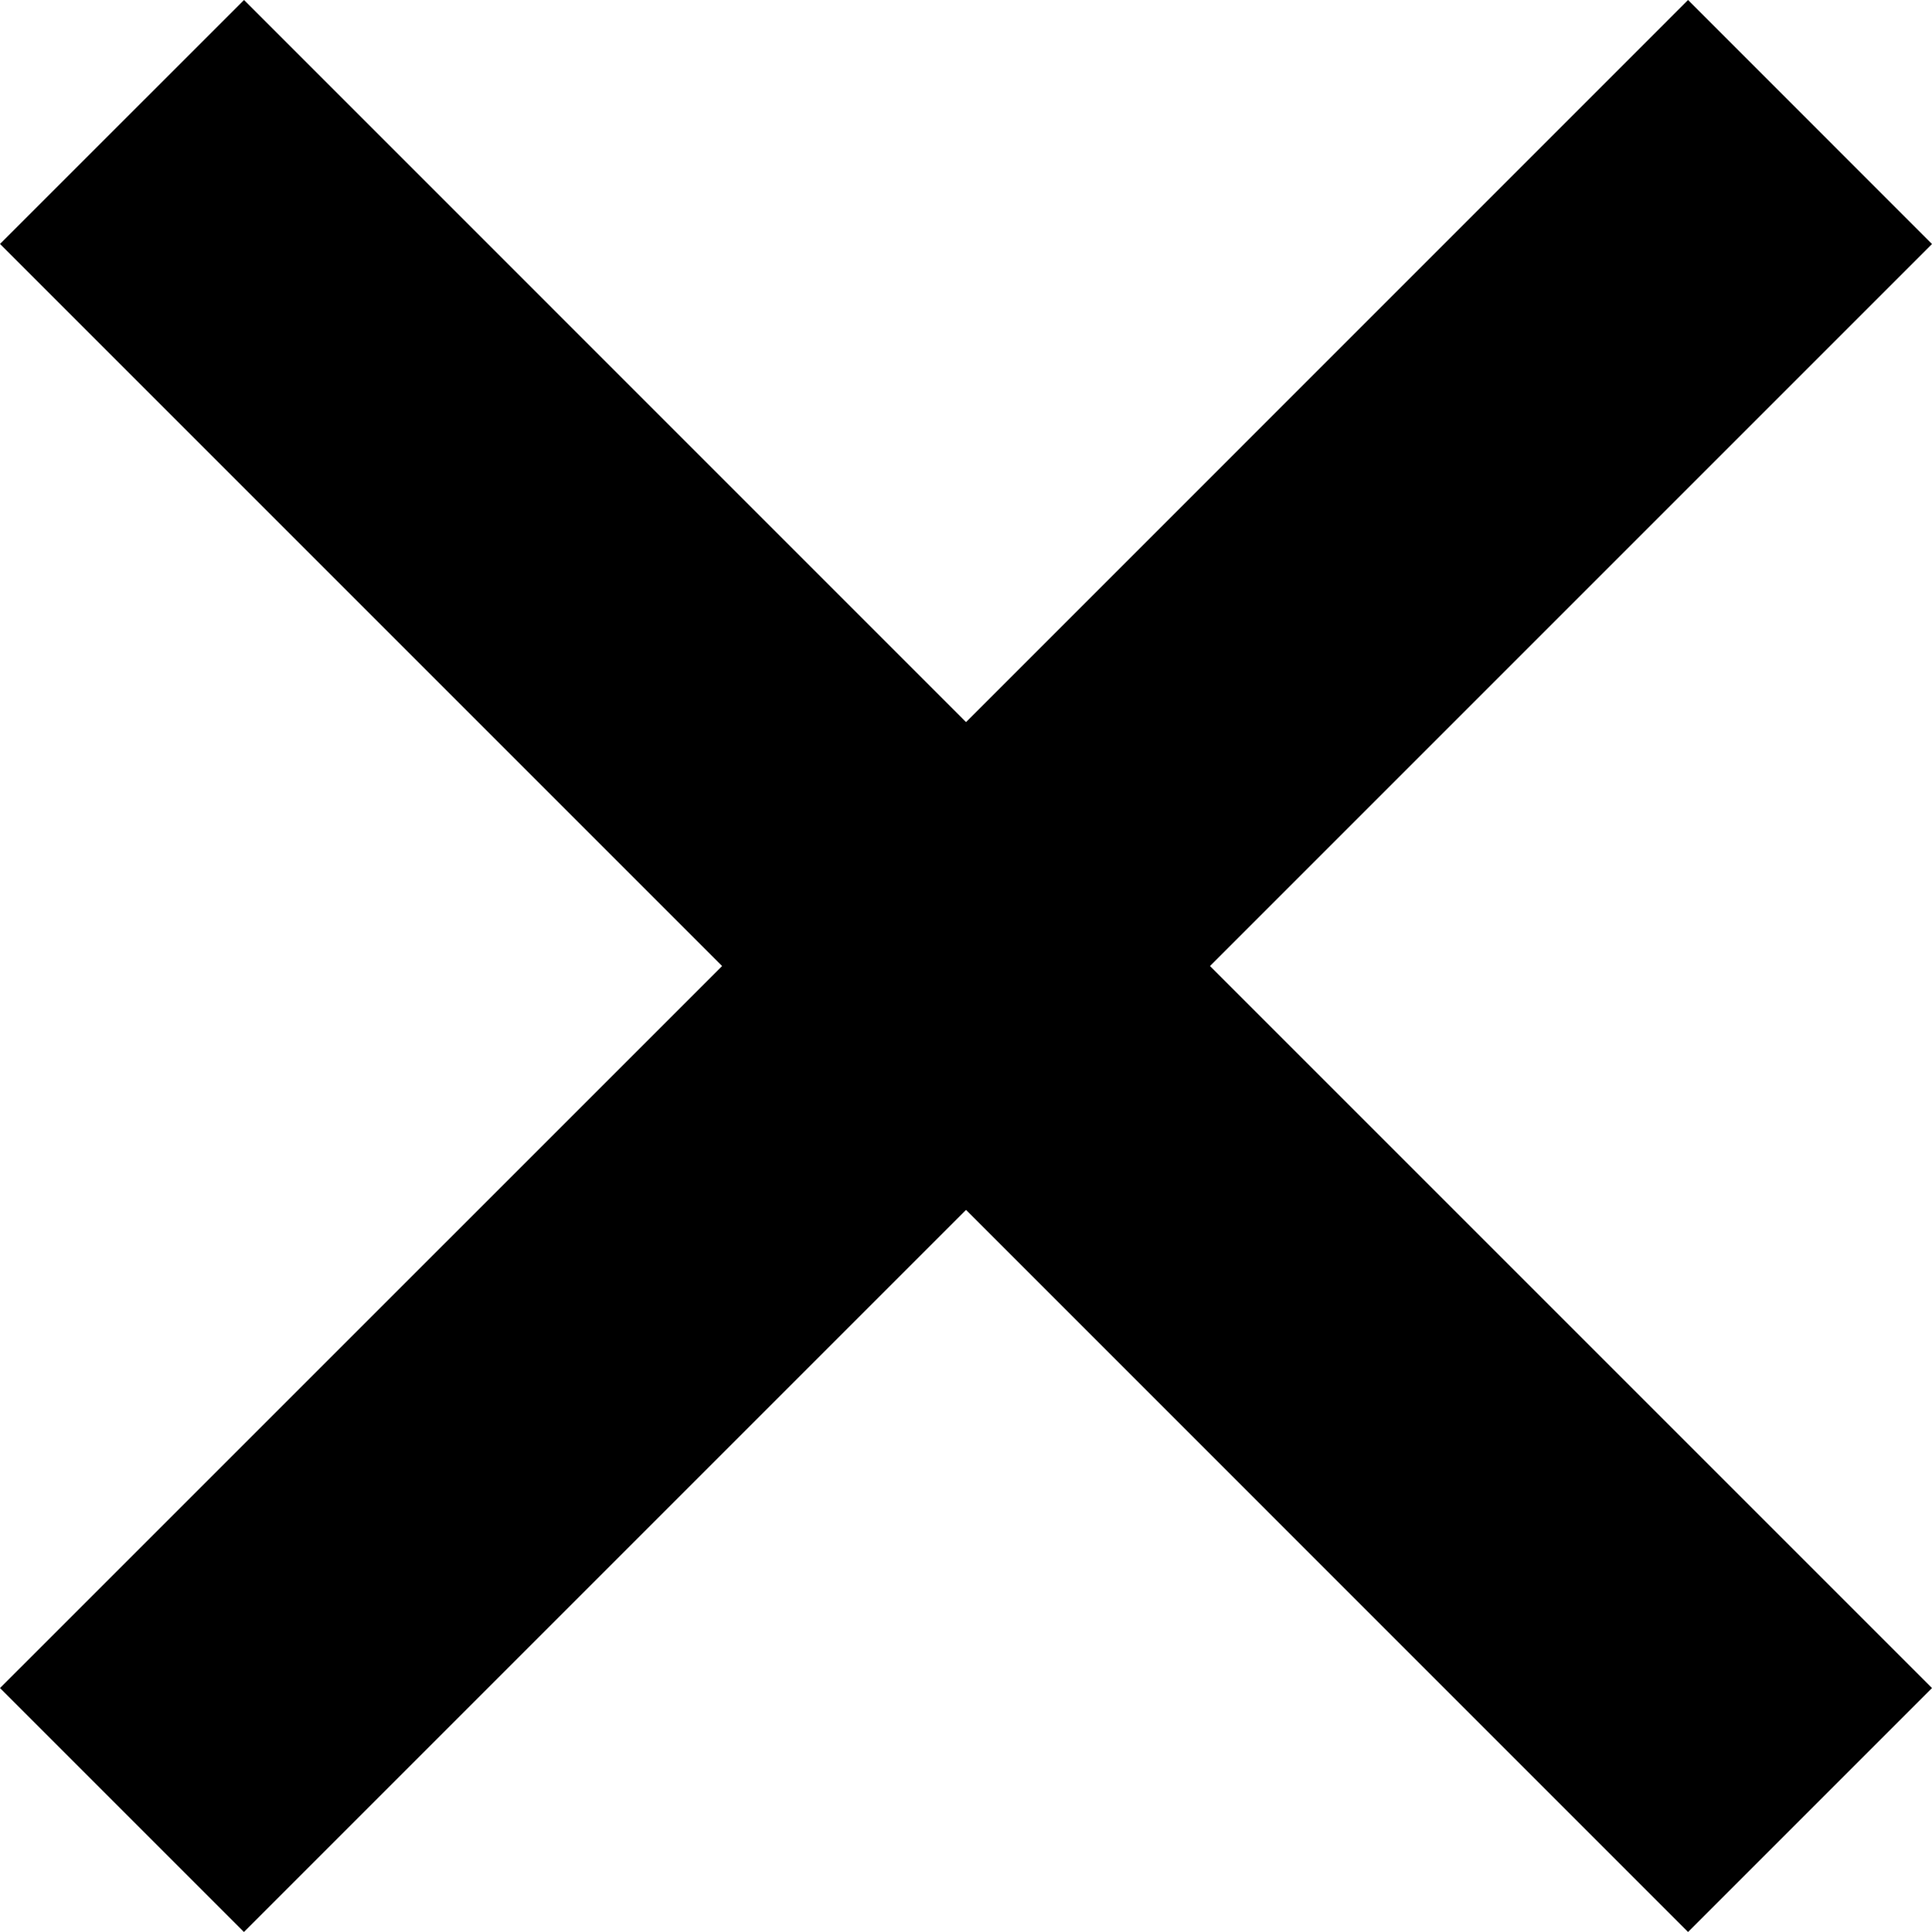
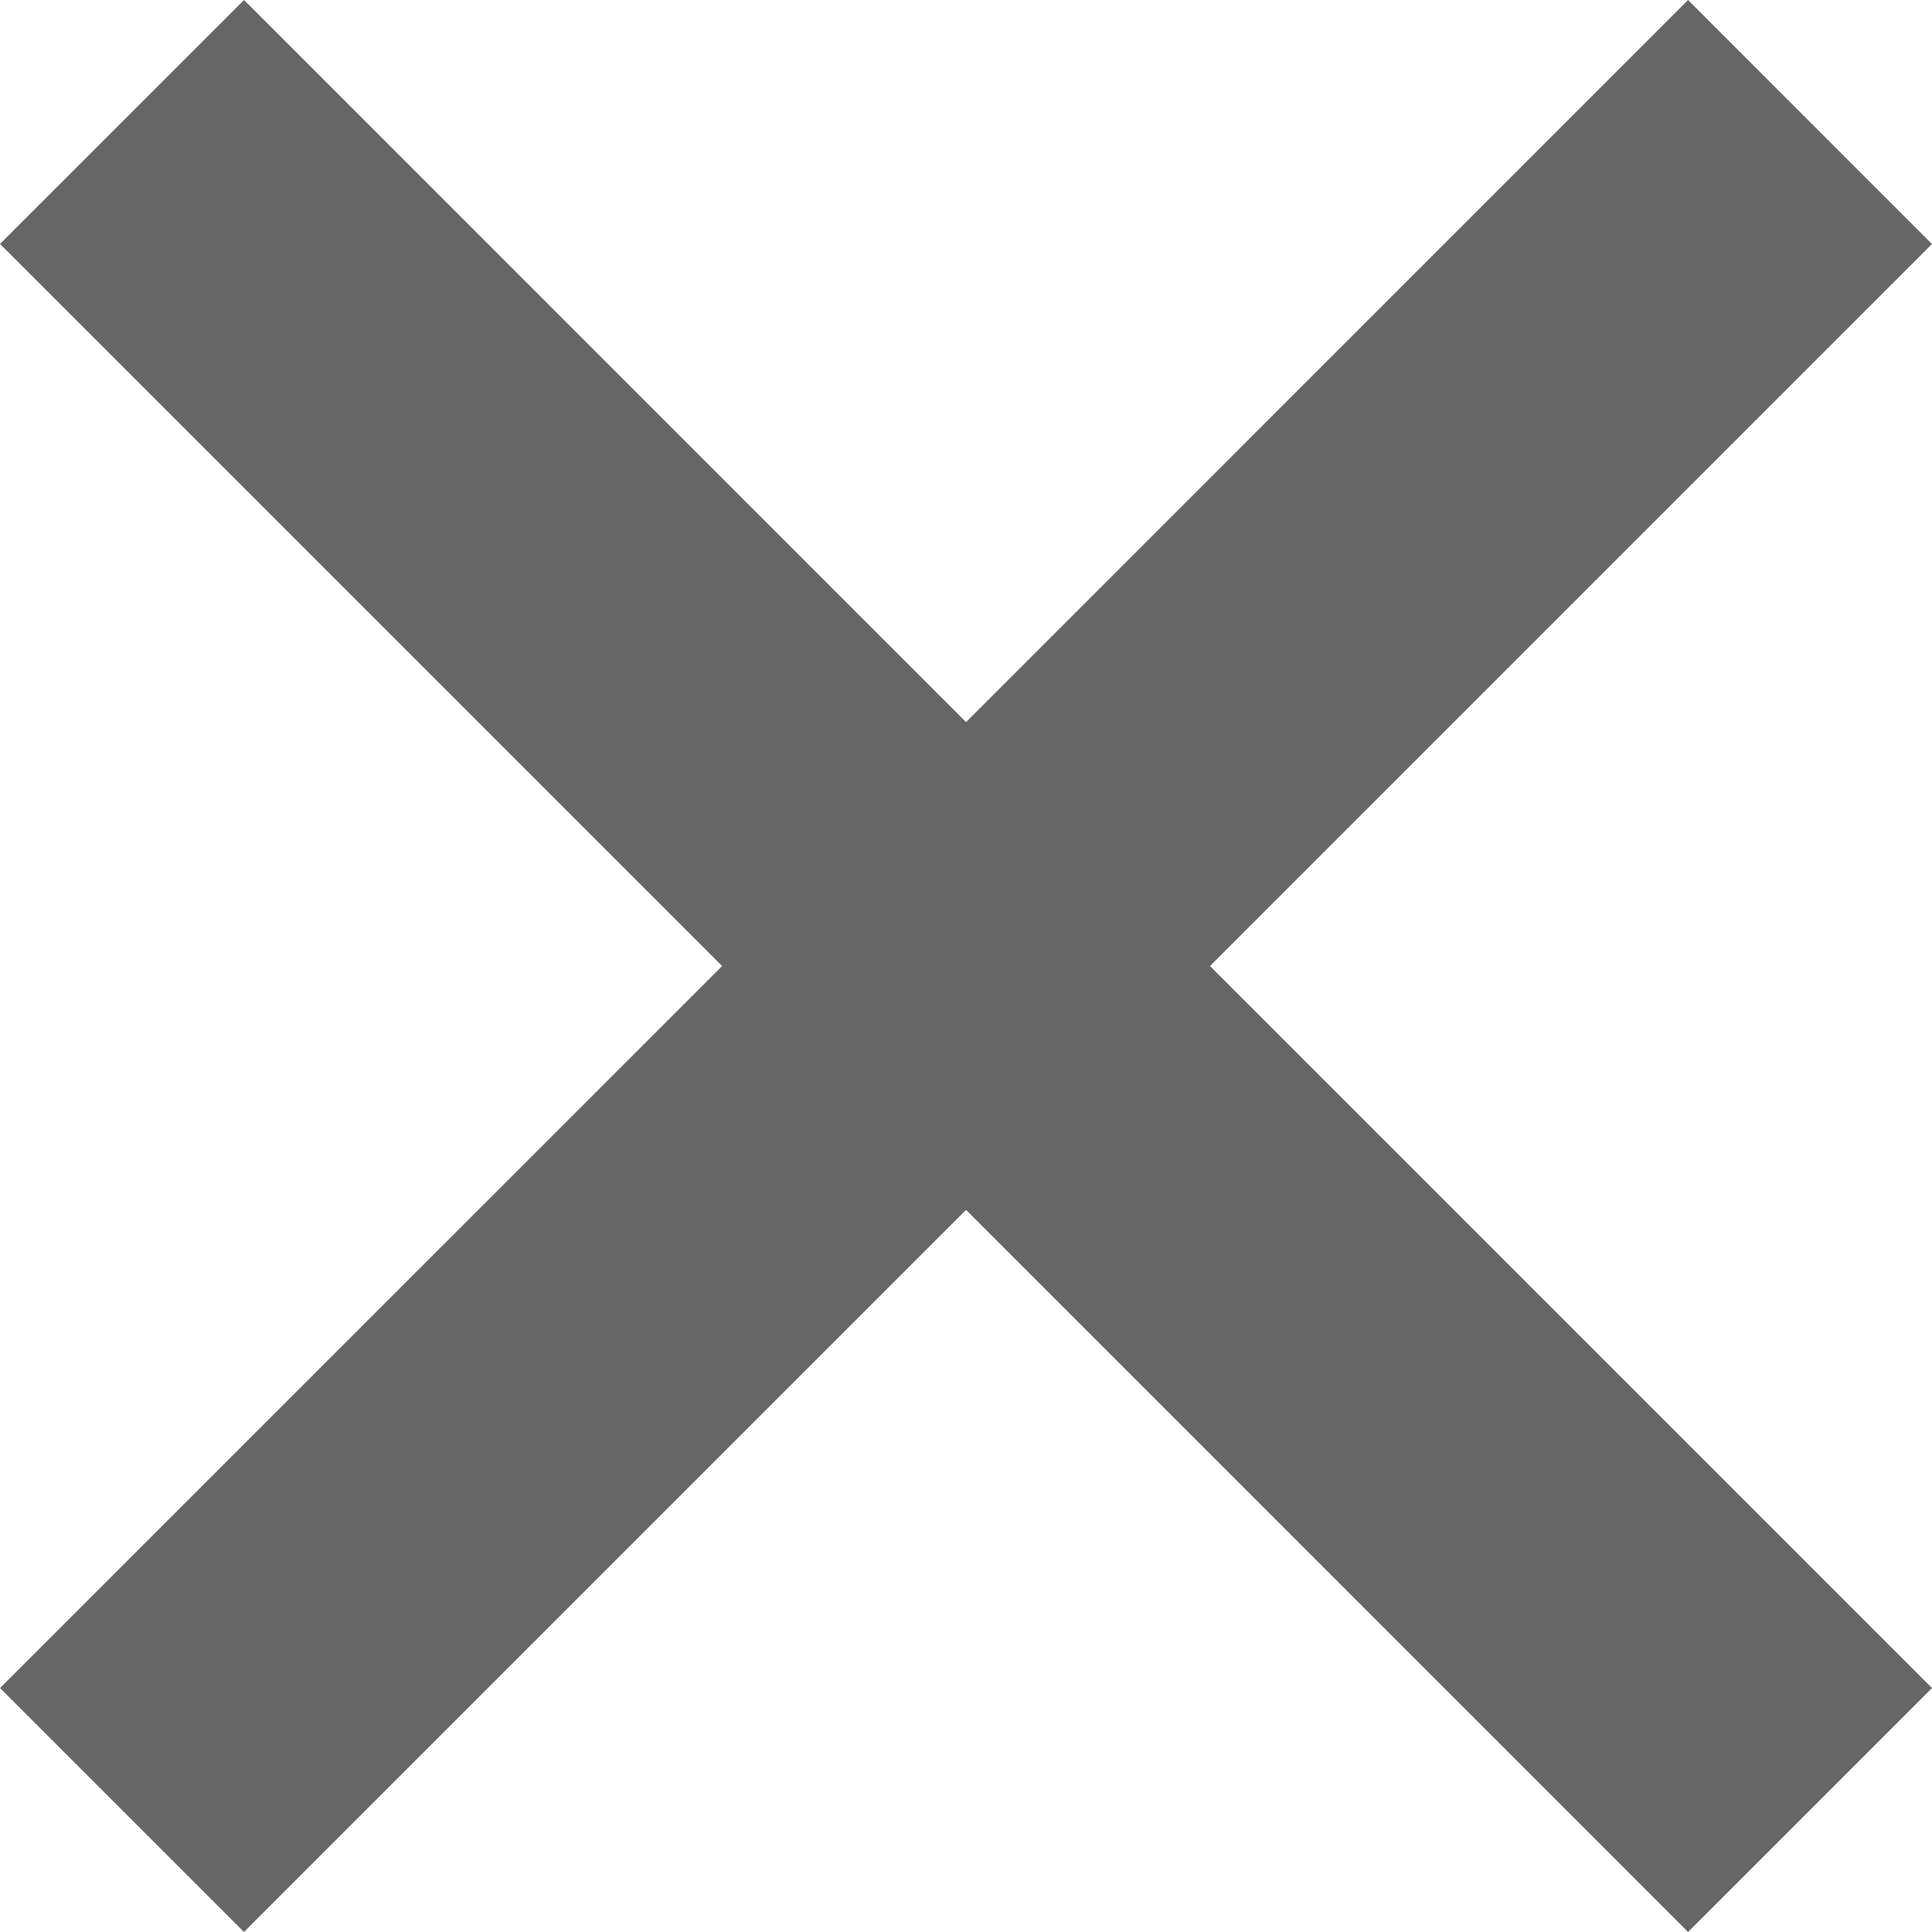
<svg xmlns="http://www.w3.org/2000/svg" version="1.0" id="Layer_1" x="0px" y="0px" width="22.199px" height="22.199px" viewBox="0 0 22.199 22.199" enable-background="new 0 0 22.199 22.199" xml:space="preserve">
+   <style type="text/css">
+ 	     svg * {
+ 	         fill: #666666;
+ 	     }
+ 	 </style>
  <polygon points="22.199,2.804 19.396,0 11.1,8.297 2.804,0 0,2.803 8.297,11.1 0,19.396 2.803,22.199 11.1,13.902 19.396,22.199   22.199,19.396 13.903,11.1 " />
</svg>
